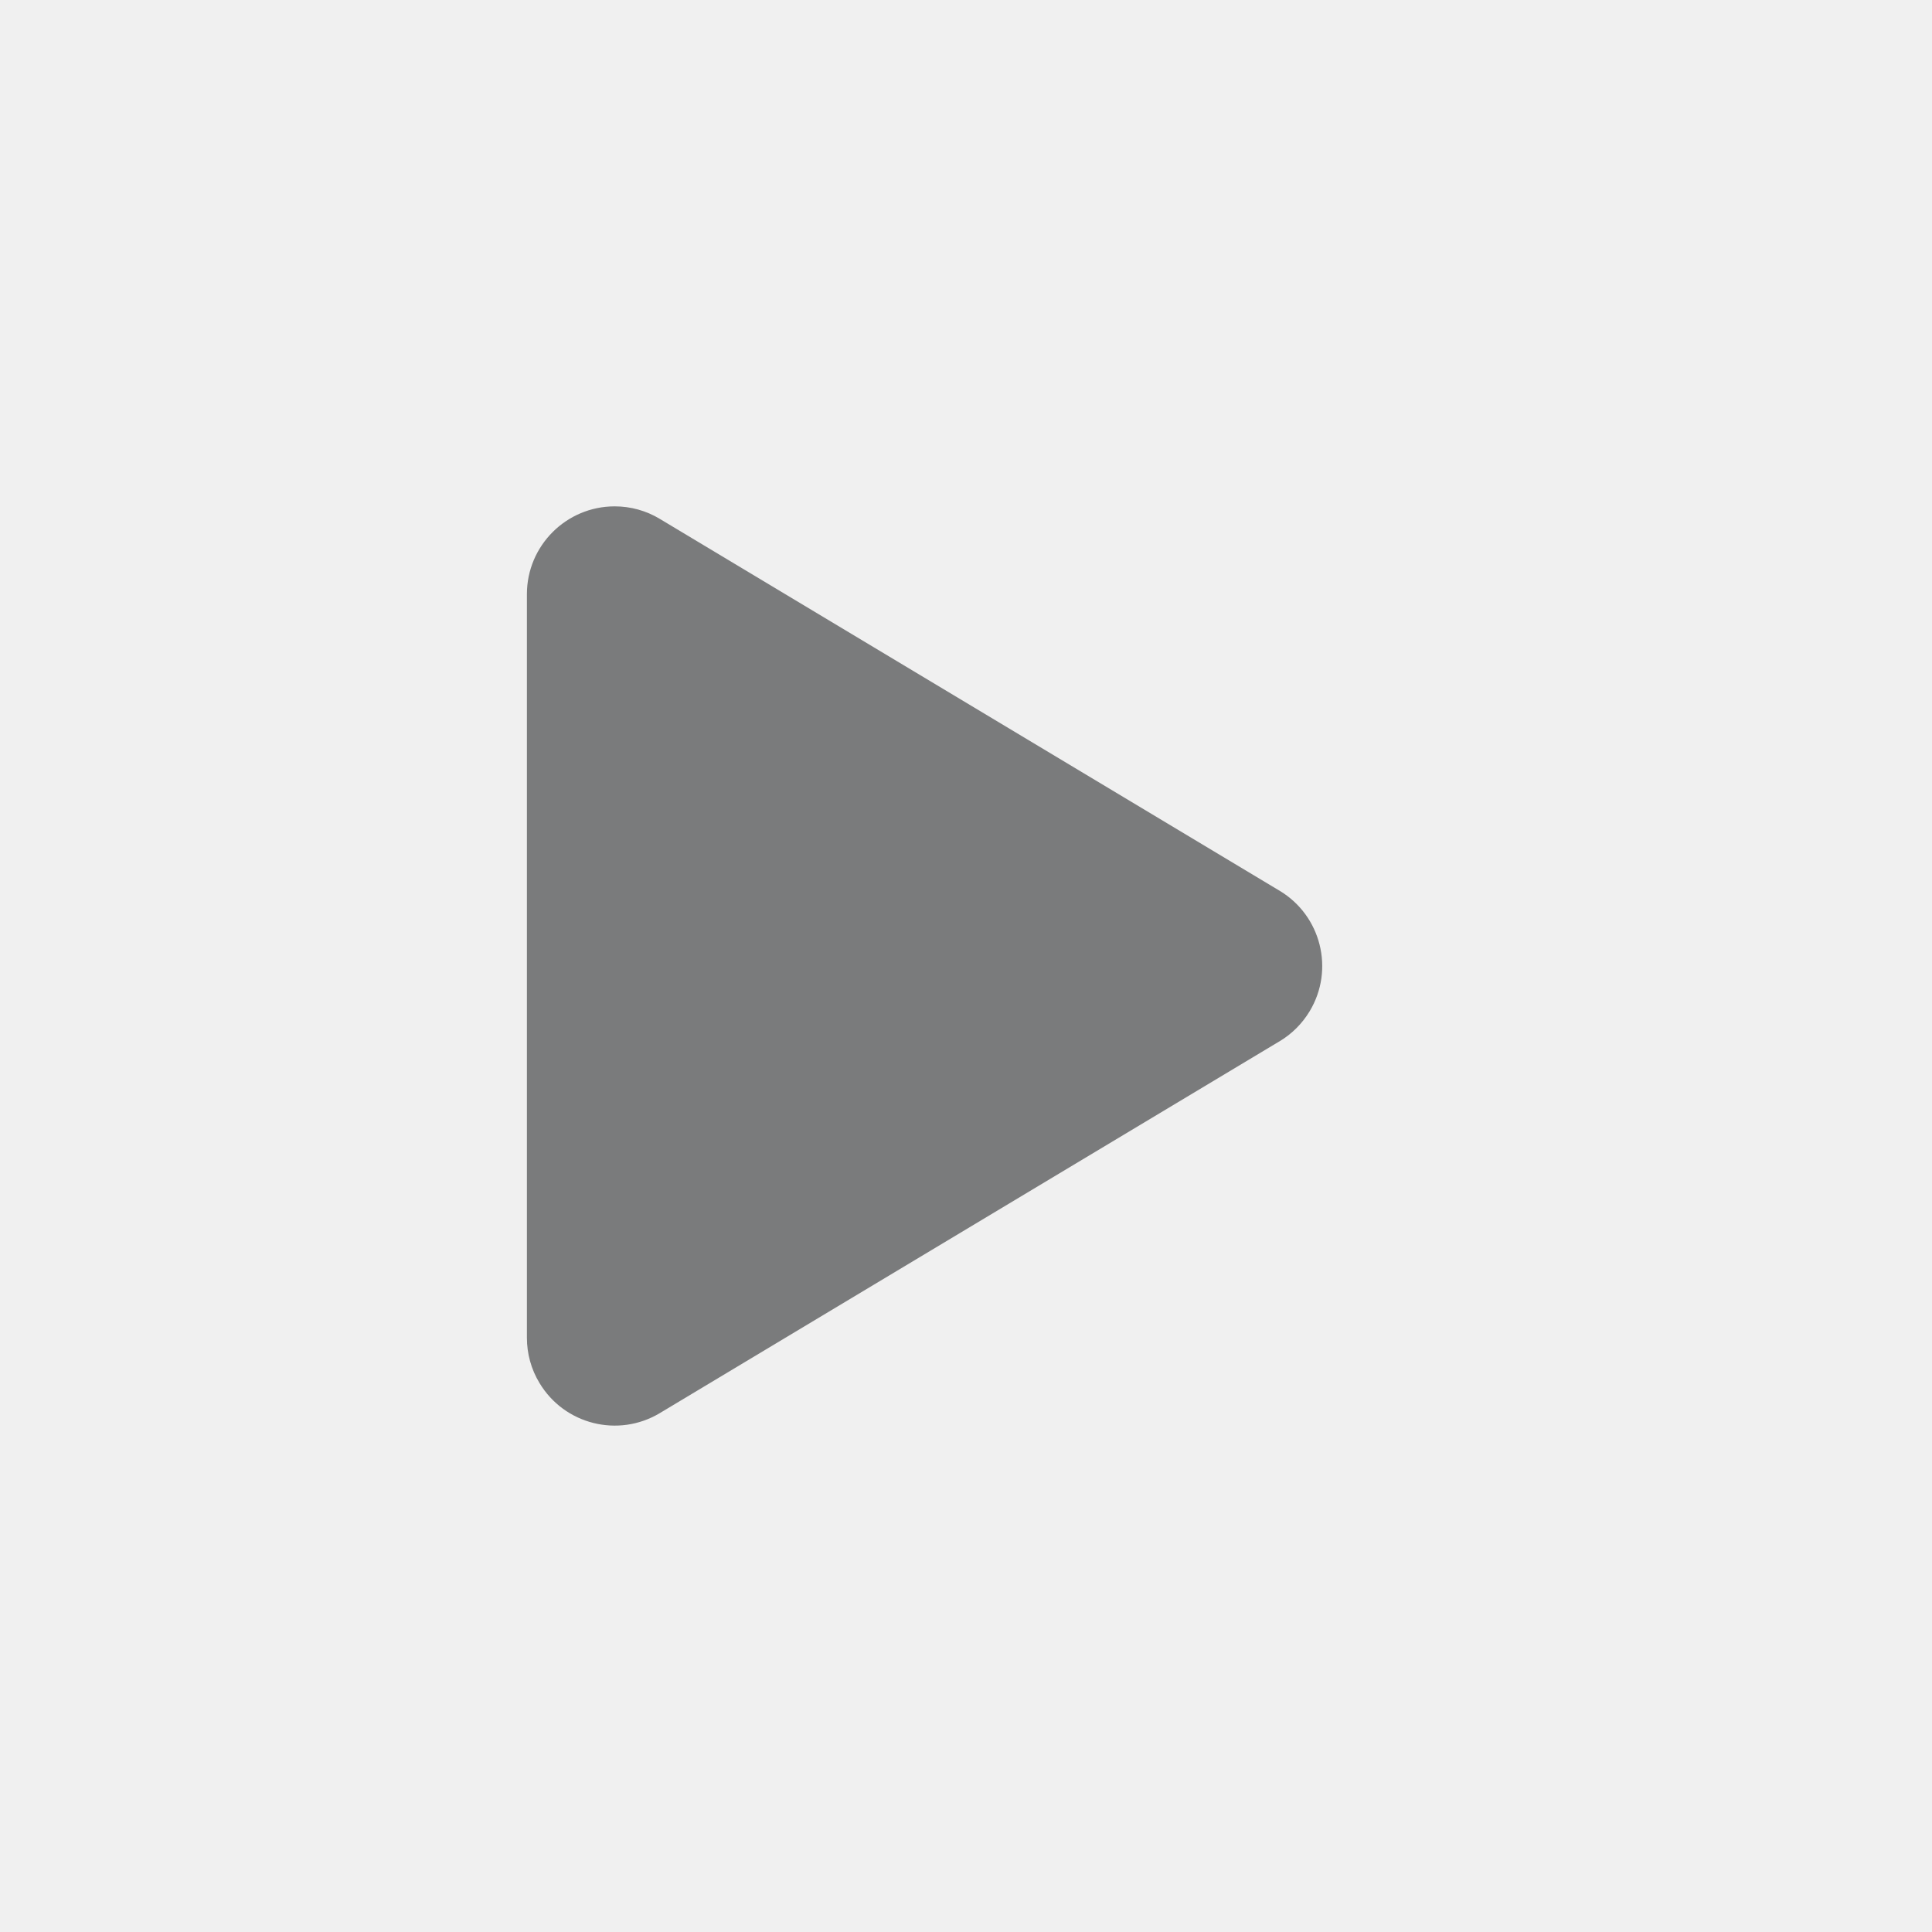
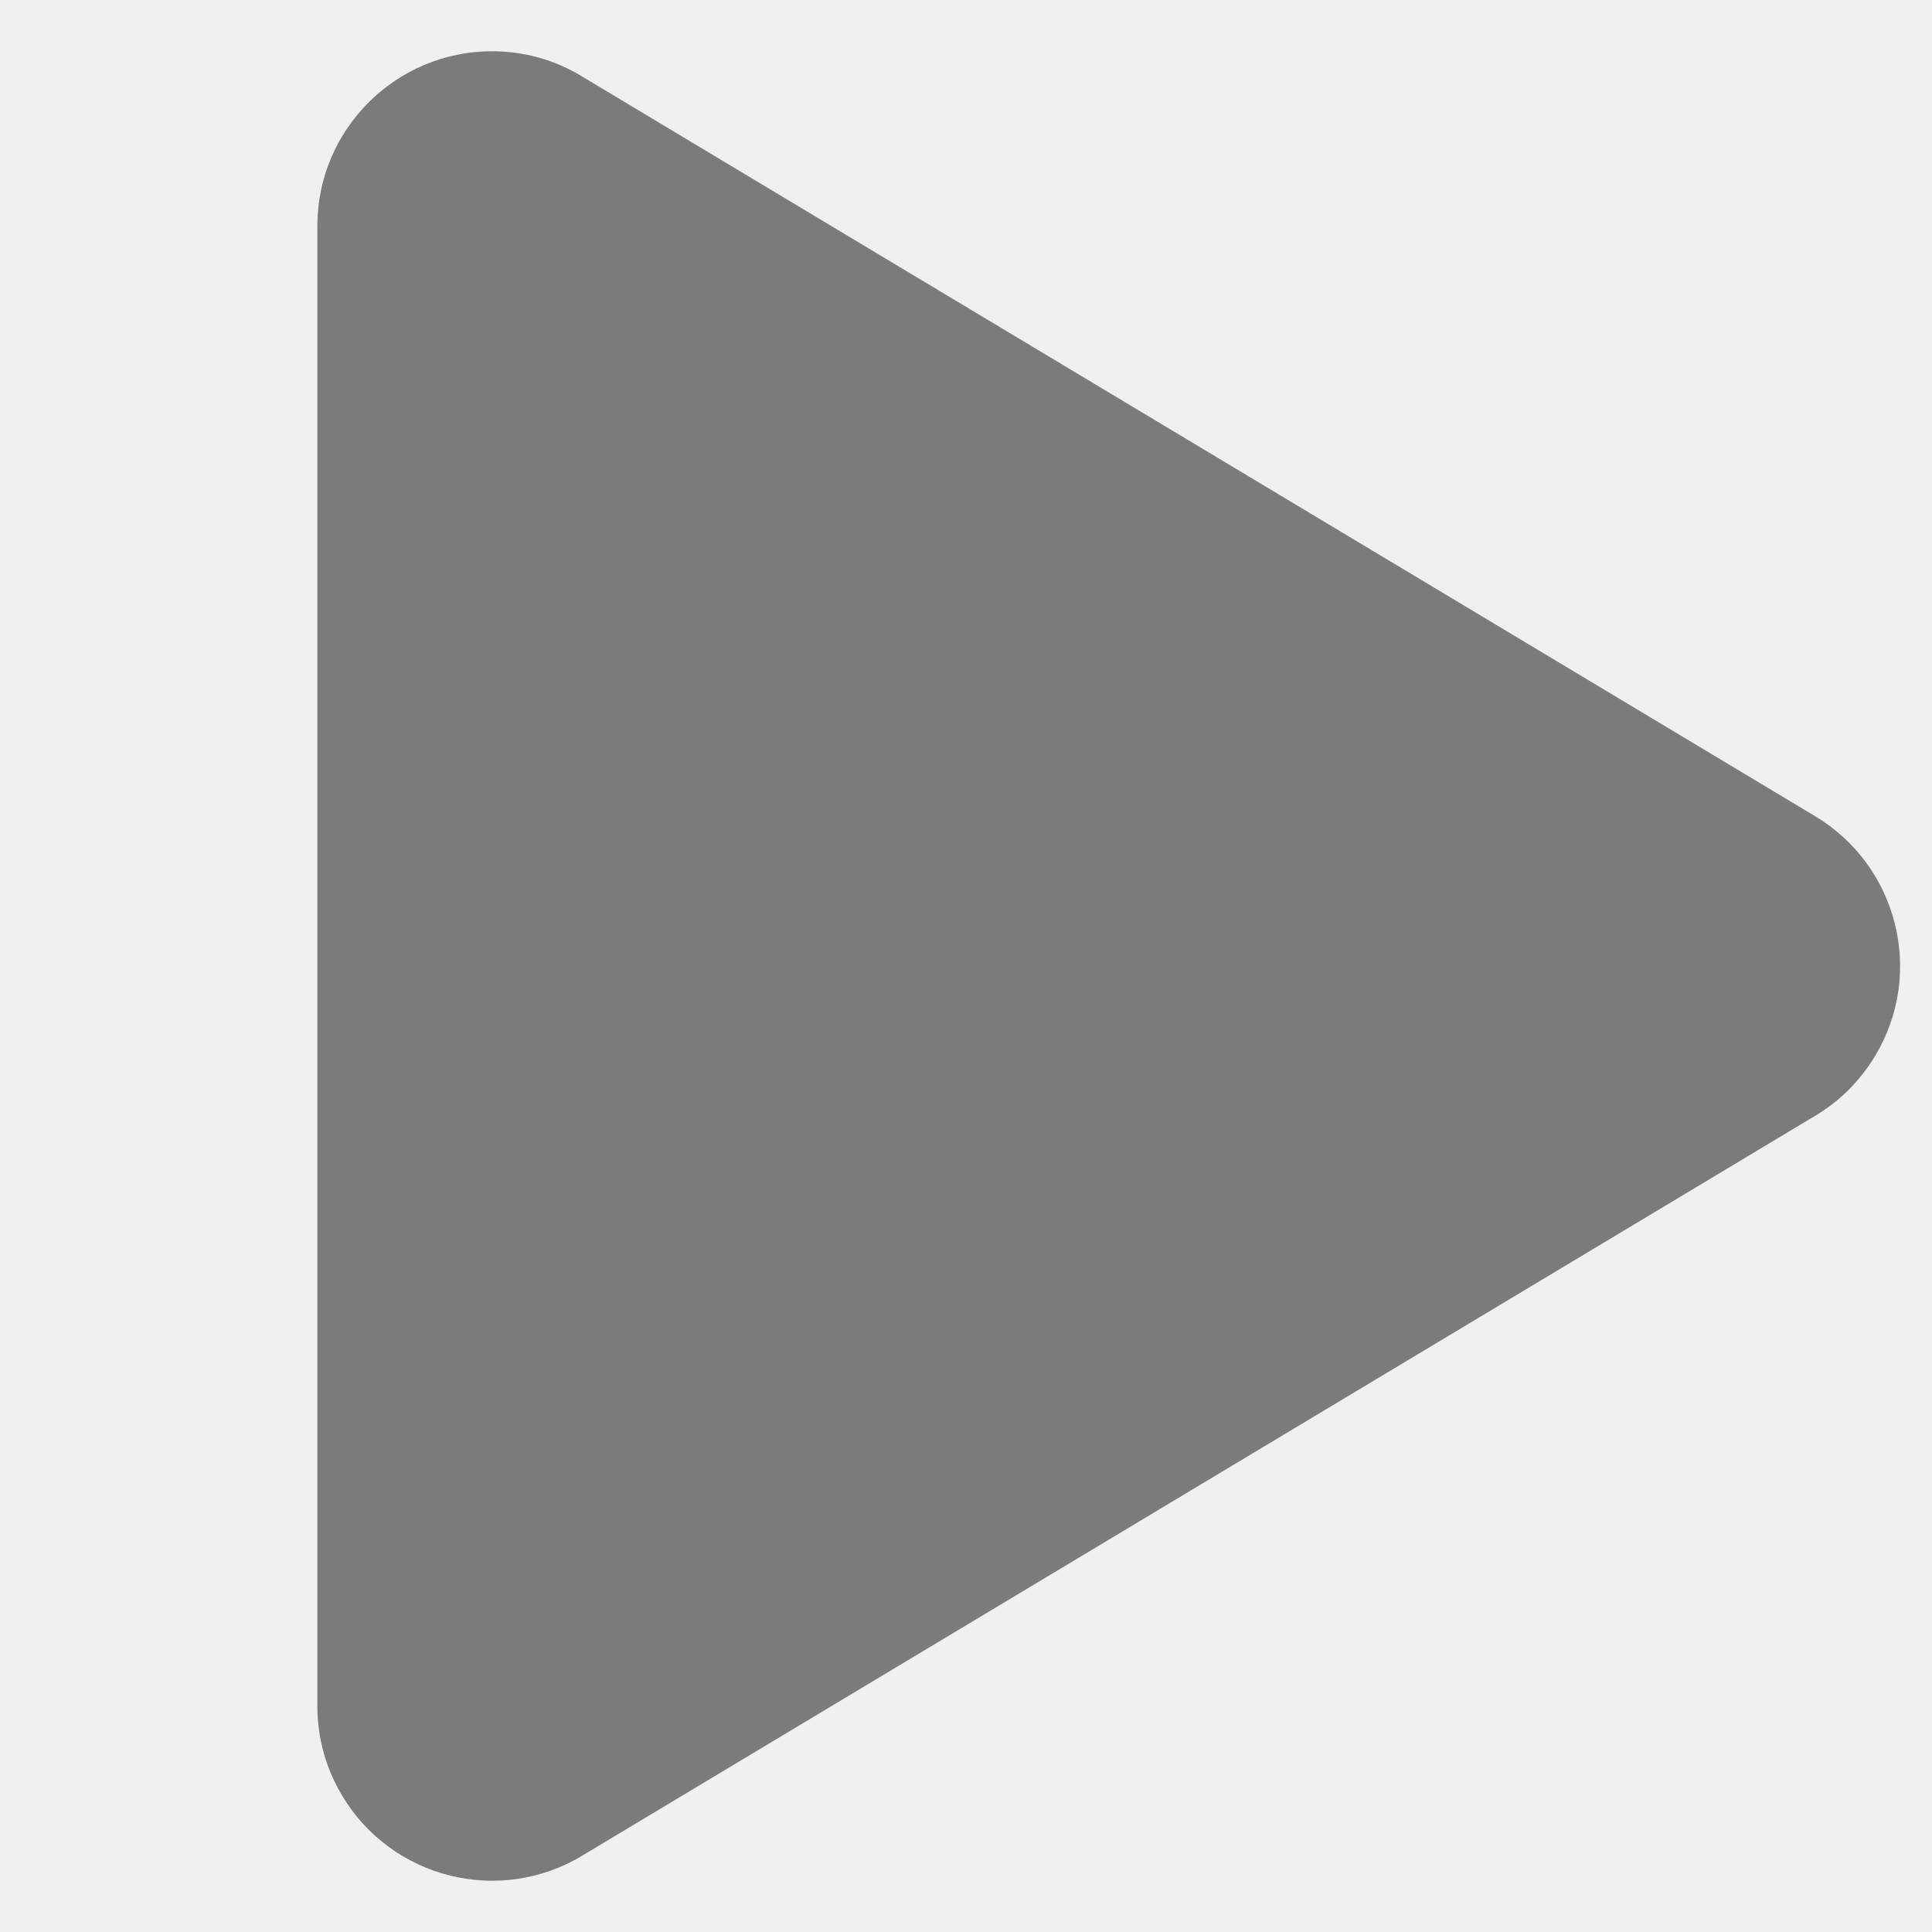
- <svg xmlns="http://www.w3.org/2000/svg" width="22px" height="22px" viewBox="0 0 22 22" version="1.1">
-   <g id="白板" stroke="none" stroke-width="1" fill="none" fill-rule="evenodd">
-     <g id="Whiteboard-Replay" transform="translate(-40, -626)">
-       <g id="videoPlay" transform="translate(40, 626)">
-         <rect id="矩形备份-25" fill-opacity="0.01" fill="#FFFFFF" x="0" y="0" width="22" height="22" />
-         <path d="M7.514,5.909 L14.571,10.143 C15.044,10.427 15.198,11.041 14.914,11.514 C14.829,11.655 14.712,11.773 14.571,11.857 L7.514,16.091 C7.041,16.375 6.427,16.222 6.143,15.748 C6.049,15.593 6,15.415 6,15.234 L6,6.766 C6,6.214 6.448,5.766 7,5.766 C7.181,5.766 7.359,5.815 7.514,5.909 Z" id="矩形" fill="#7A7B7C" />
-       </g>
-     </g>
-   </g>
+ <svg xmlns="http://www.w3.org/2000/svg" width="32px" height="32px" viewBox="0 0 32 32" version="1.1">
+   <path d="M 9.638 1.265 L 30.065 13.519 C 31.435 14.342 31.882 16.12 31.059 17.487 C 30.814 17.897 30.475 18.237 30.065 18.481 L 9.638 30.739 C 8.27 31.56 6.491 31.116 5.669 29.745 C 5.398 29.296 5.256 28.78 5.256 28.256 L 5.256 3.744 C 5.256 2.146 6.553 0.849 8.151 0.849 C 8.675 0.849 9.19 0.991 9.638 1.265 Z" id="矩形" fill="#7A7B7C" style="" />
</svg>
